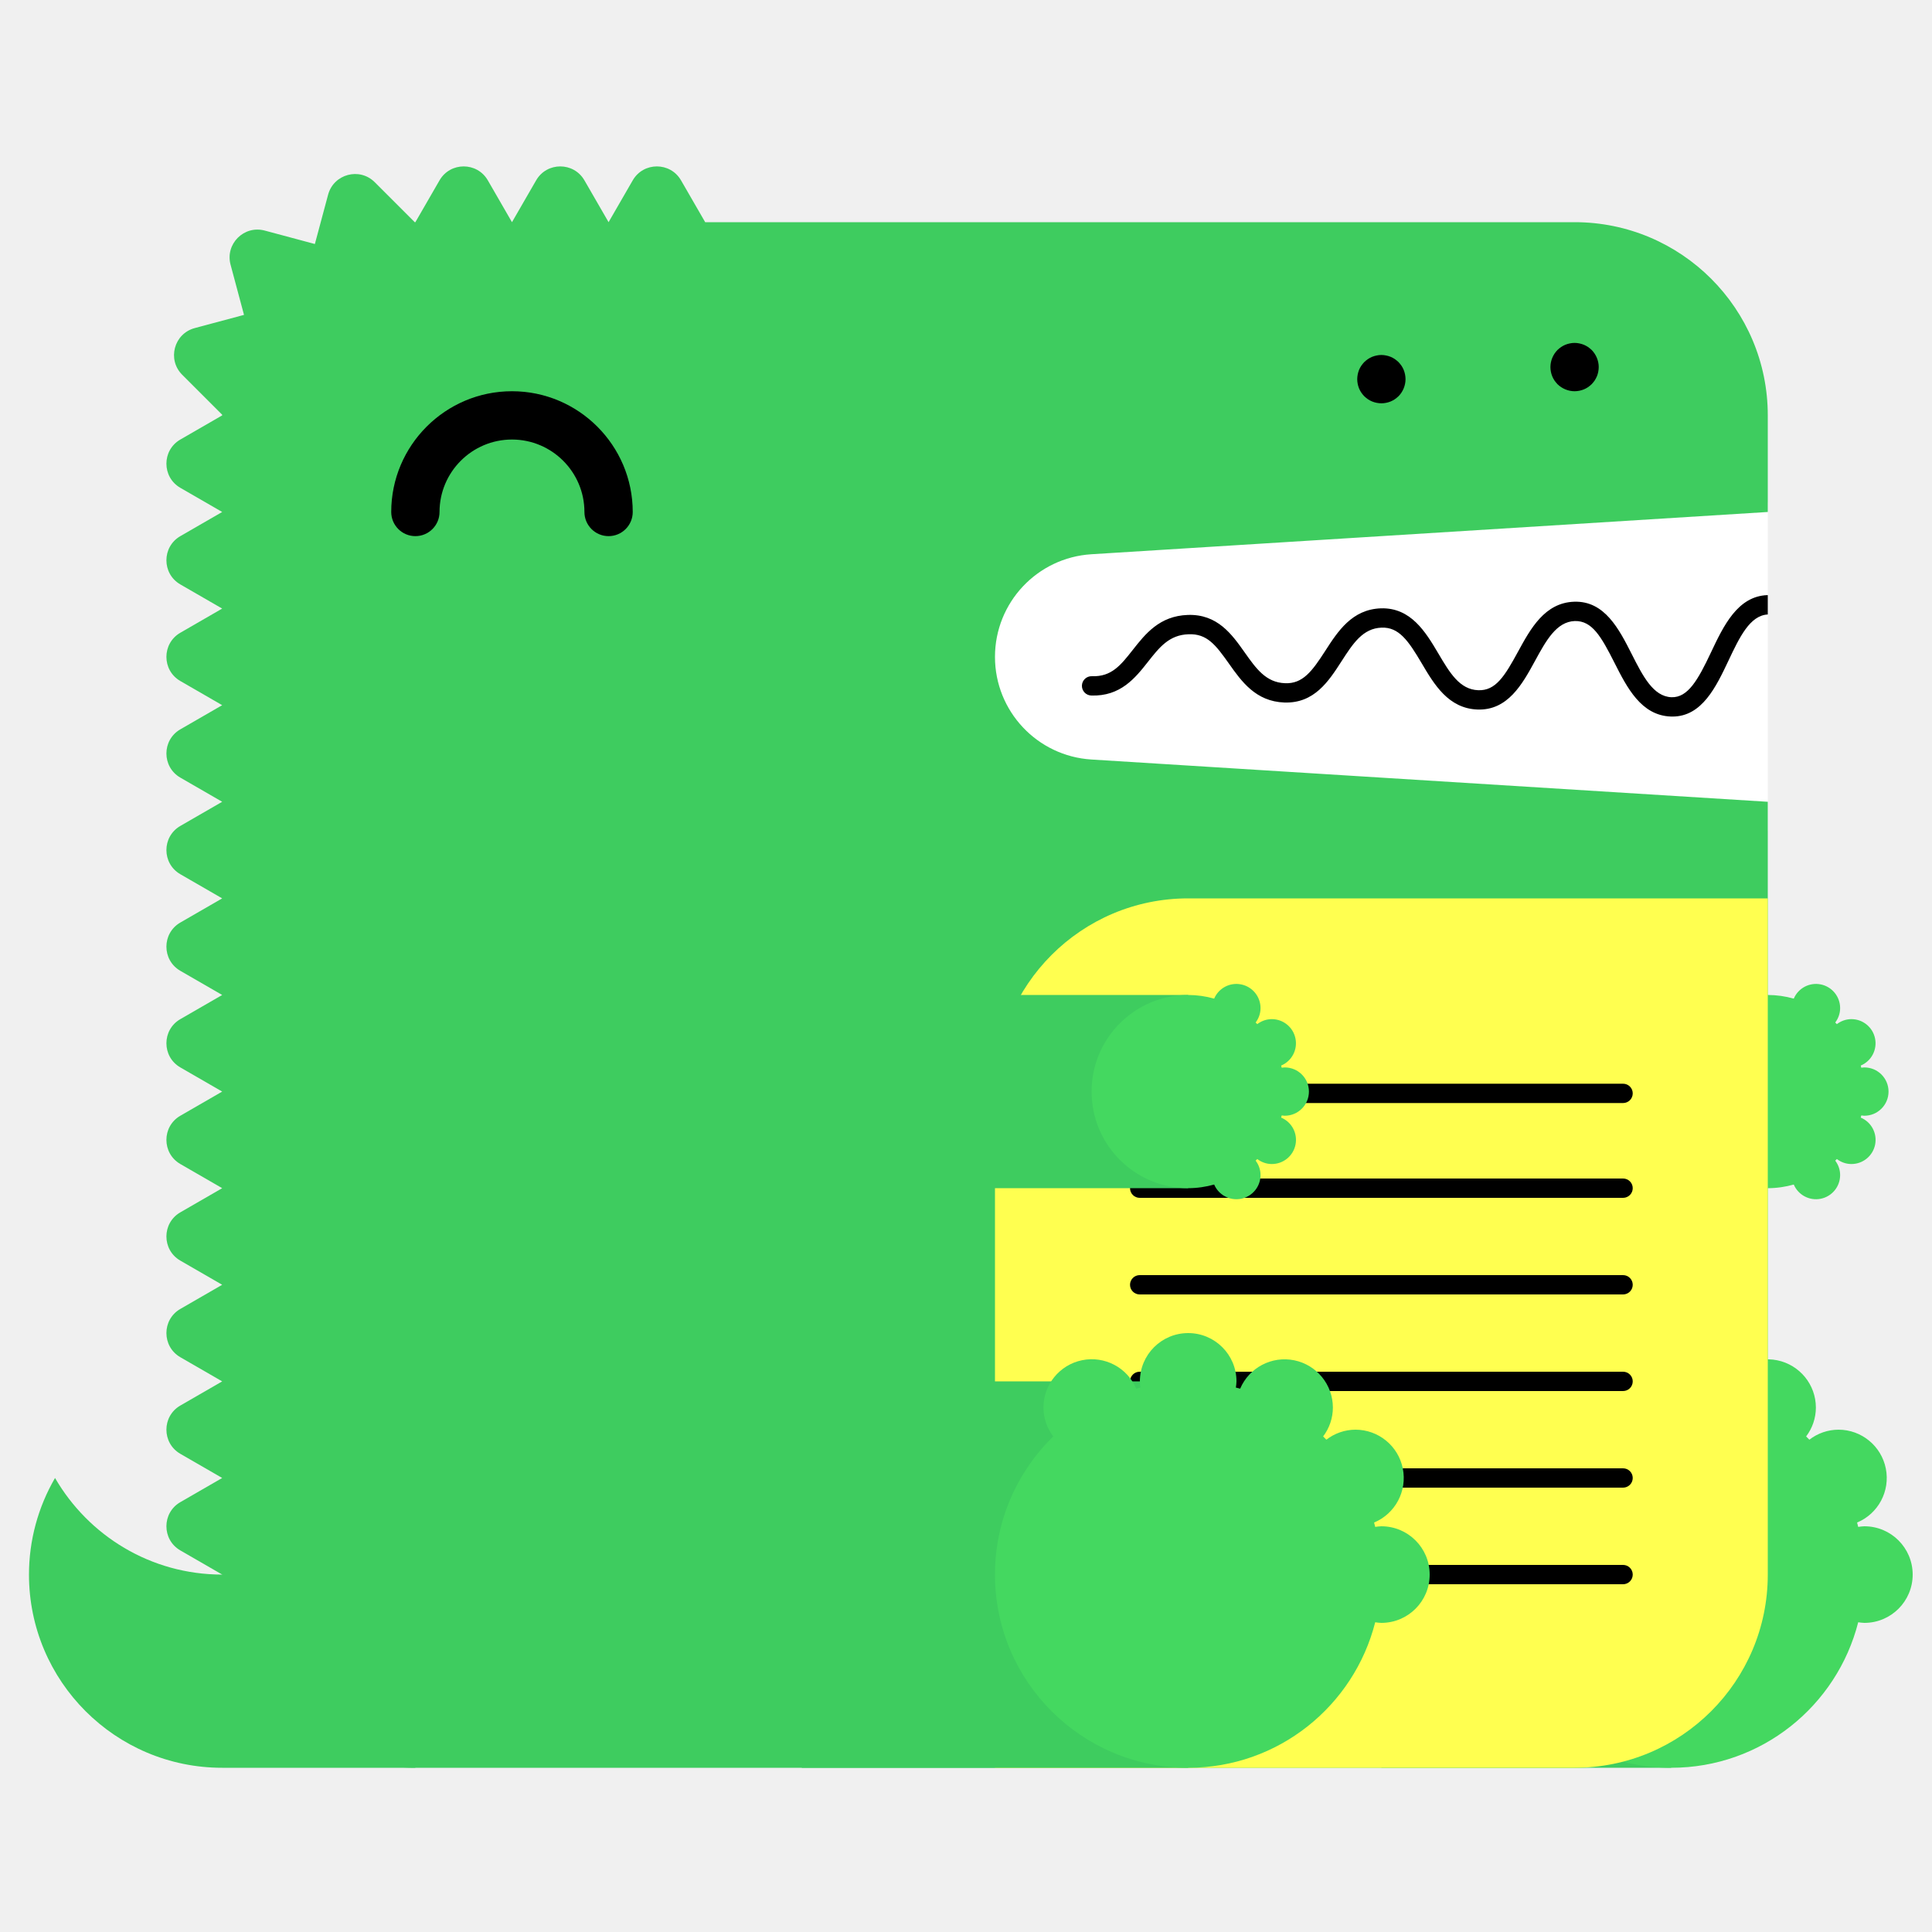
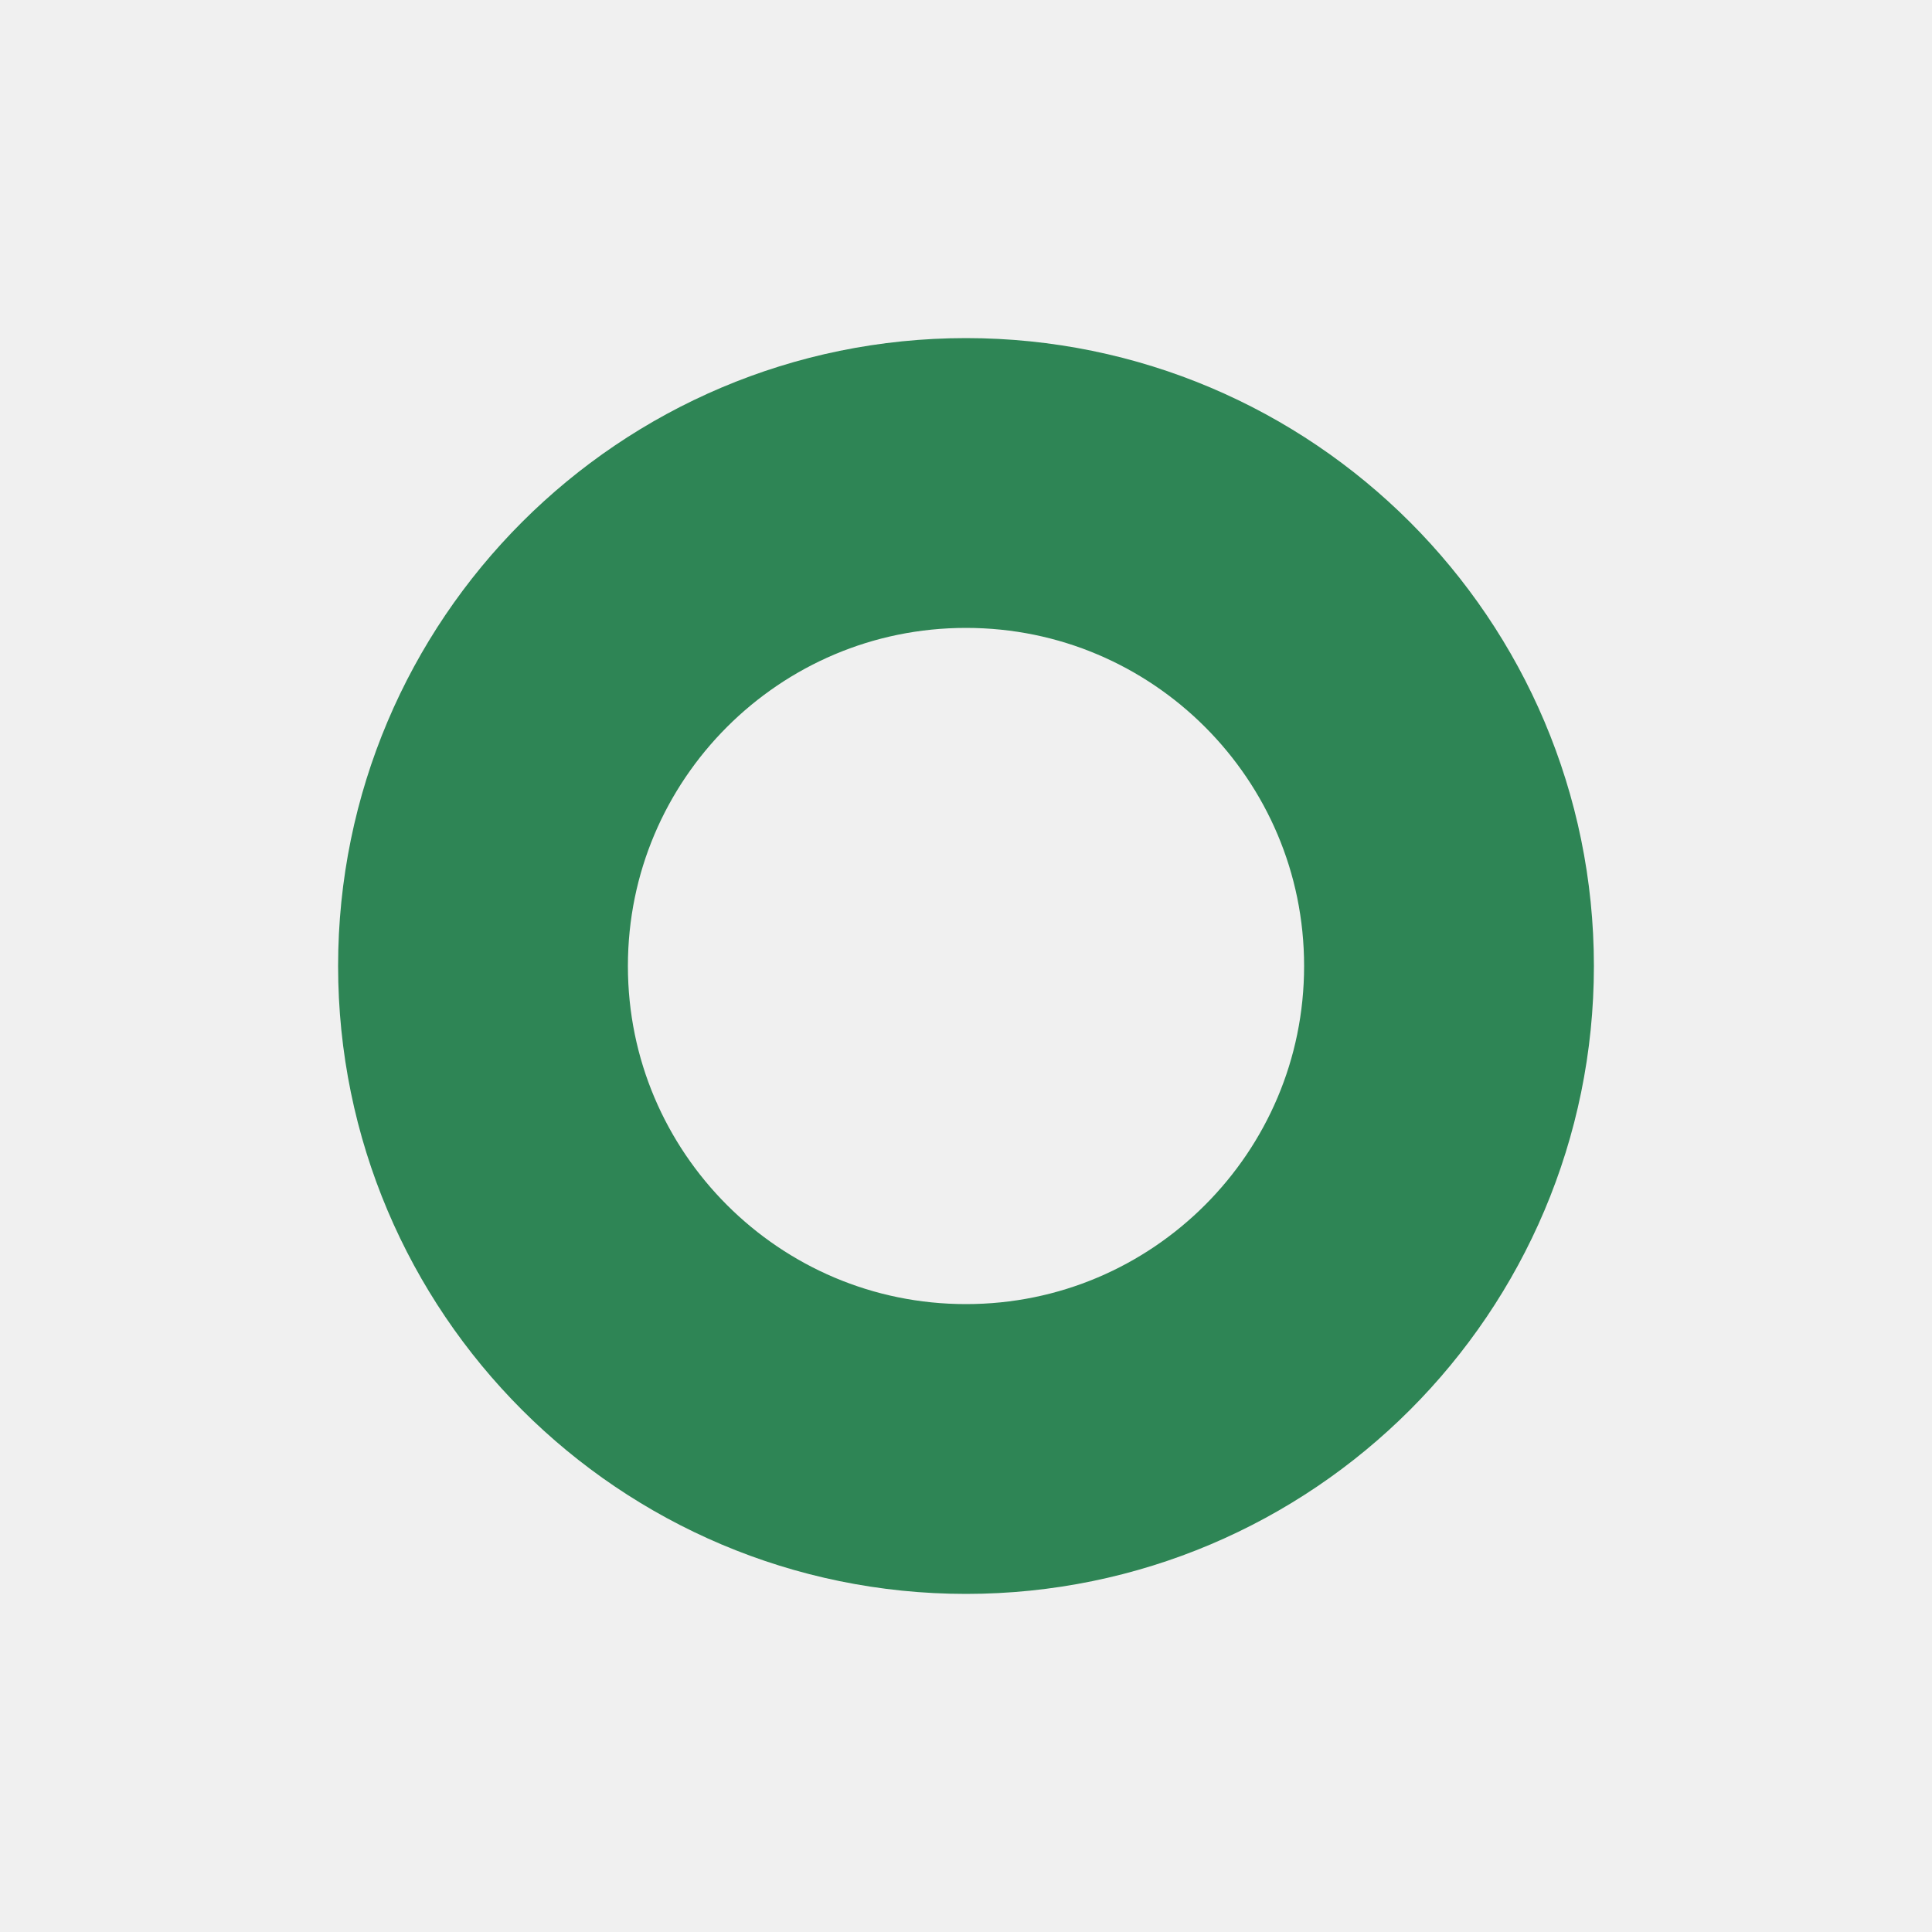
- <svg xmlns="http://www.w3.org/2000/svg" width="200" height="200" viewBox="0 0 200 200">
-   <g fill="none" fill-rule="evenodd">
-     <path fill="#FFF" d="M99 52h84v34H99z" />
-     <path d="M23 163c-7.398 0-13.843-4.027-17.303-10A19.886 19.886 0 0 0 3 163c0 11.046 8.954 20 20 20h20v-20H23z" fill="#3ECC5F" />
-     <path d="M112.98 57.376L183 53V43c0-11.046-8.954-20-20-20H73l-2.5-4.33c-1.112-1.925-3.889-1.925-5 0L63 23l-2.5-4.33c-1.111-1.925-3.889-1.925-5 0L53 23l-2.5-4.33c-1.111-1.925-3.889-1.925-5 0L43 23c-.022 0-.042.003-.065.003l-4.142-4.141c-1.57-1.571-4.252-.853-4.828 1.294l-1.369 5.104-5.192-1.392c-2.148-.575-4.111 1.389-3.535 3.536l1.39 5.193-5.102 1.367c-2.148.576-2.867 3.259-1.296 4.83l4.142 4.142c0 .021-.003.042-.003.064l-4.33 2.5c-1.925 1.111-1.925 3.889 0 5L23 53l-4.33 2.5c-1.925 1.111-1.925 3.889 0 5L23 63l-4.33 2.5c-1.925 1.111-1.925 3.889 0 5L23 73l-4.33 2.5c-1.925 1.111-1.925 3.889 0 5L23 83l-4.33 2.5c-1.925 1.111-1.925 3.889 0 5L23 93l-4.33 2.5c-1.925 1.111-1.925 3.889 0 5L23 103l-4.33 2.5c-1.925 1.111-1.925 3.889 0 5L23 113l-4.33 2.5c-1.925 1.111-1.925 3.889 0 5L23 123l-4.33 2.5c-1.925 1.111-1.925 3.889 0 5L23 133l-4.33 2.5c-1.925 1.111-1.925 3.889 0 5L23 143l-4.33 2.5c-1.925 1.111-1.925 3.889 0 5L23 153l-4.33 2.5c-1.925 1.111-1.925 3.889 0 5L23 163c0 11.046 8.954 20 20 20h120c11.046 0 20-8.954 20-20V83l-70.02-4.376A10.645 10.645 0 0 1 103 68c0-5.621 4.37-10.273 9.98-10.624" fill="#3ECC5F" />
-     <path fill="#3ECC5F" d="M143 183h30v-40h-30z" />
-     <path d="M193 158c-.219 0-.428.037-.639.064-.038-.15-.074-.301-.116-.451A5 5 0 0 0 190.32 148a4.96 4.96 0 0 0-3.016 1.036 26.531 26.531 0 0 0-.335-.336 4.955 4.955 0 0 0 1.011-2.987 5 5 0 0 0-9.599-1.959c-.148-.042-.297-.077-.445-.115.027-.211.064-.42.064-.639a5 5 0 0 0-5-5 5 5 0 0 0-5 5c0 .219.037.428.064.639-.148.038-.297.073-.445.115a4.998 4.998 0 0 0-9.599 1.959c0 1.125.384 2.151 1.011 2.987-3.717 3.632-6.031 8.693-6.031 14.3 0 11.046 8.954 20 20 20 9.339 0 17.16-6.41 19.361-15.064.211.027.42.064.639.064a5 5 0 0 0 5-5 5 5 0 0 0-5-5" fill="#44D860" />
-     <path fill="#3ECC5F" d="M153 123h30v-20h-30z" />
-     <path d="M193 115.5a2.5 2.5 0 1 0 0-5c-.109 0-.214.019-.319.032-.02-.075-.037-.15-.058-.225a2.501 2.501 0 0 0-.963-4.807c-.569 0-1.088.197-1.508.518a6.653 6.653 0 0 0-.168-.168c.314-.417.506-.931.506-1.494a2.5 2.5 0 0 0-4.8-.979A9.987 9.987 0 0 0 183 103c-5.522 0-10 4.478-10 10s4.478 10 10 10c.934 0 1.833-.138 2.69-.377a2.5 2.5 0 0 0 4.8-.979c0-.563-.192-1.077-.506-1.494.057-.055.113-.111.168-.168.42.321.939.518 1.508.518a2.5 2.5 0 0 0 .963-4.807c.021-.074.038-.15.058-.225.105.013.21.032.319.032" fill="#44D860" />
-     <path d="M63 55.5a2.5 2.5 0 0 1-2.5-2.5c0-4.136-3.364-7.5-7.5-7.5s-7.5 3.364-7.5 7.5a2.5 2.5 0 1 1-5 0c0-6.893 5.607-12.5 12.5-12.5S65.5 46.107 65.5 53a2.5 2.5 0 0 1-2.5 2.5" fill="#000" />
-     <path d="M103 183h60c11.046 0 20-8.954 20-20V93h-60c-11.046 0-20 8.954-20 20v70z" fill="#FFFF50" />
-     <path d="M168.02 124h-50.04a1 1 0 1 1 0-2h50.04a1 1 0 1 1 0 2m0 20h-50.04a1 1 0 1 1 0-2h50.04a1 1 0 1 1 0 2m0 20h-50.04a1 1 0 1 1 0-2h50.04a1 1 0 1 1 0 2m0-49.814h-50.04a1 1 0 1 1 0-2h50.04a1 1 0 1 1 0 2m0 19.814h-50.04a1 1 0 1 1 0-2h50.04a1 1 0 1 1 0 2m0 20h-50.04a1 1 0 1 1 0-2h50.04a1 1 0 1 1 0 2M183 61.611c-.012 0-.022-.006-.034-.005-3.09.105-4.552 3.196-5.842 5.923-1.346 2.85-2.387 4.703-4.093 4.647-1.889-.068-2.969-2.202-4.113-4.46-1.314-2.594-2.814-5.536-5.963-5.426-3.046.104-4.513 2.794-5.807 5.167-1.377 2.528-2.314 4.065-4.121 3.994-1.927-.07-2.951-1.805-4.136-3.813-1.321-2.236-2.848-4.75-5.936-4.664-2.994.103-4.465 2.385-5.763 4.4-1.373 2.13-2.335 3.428-4.165 3.351-1.973-.07-2.992-1.51-4.171-3.177-1.324-1.873-2.816-3.993-5.895-3.89-2.928.1-4.399 1.97-5.696 3.618-1.232 1.564-2.194 2.802-4.229 2.724a1 1 0 0 0-.072 2c3.017.101 4.545-1.8 5.872-3.487 1.177-1.496 2.193-2.787 4.193-2.855 1.926-.082 2.829 1.115 4.195 3.045 1.297 1.834 2.769 3.914 5.731 4.021 3.103.104 4.596-2.215 5.918-4.267 1.182-1.834 2.202-3.417 4.15-3.484 1.793-.067 2.769 1.35 4.145 3.681 1.297 2.197 2.766 4.686 5.787 4.796 3.125.108 4.634-2.62 5.949-5.035 1.139-2.088 2.214-4.06 4.119-4.126 1.793-.042 2.728 1.595 4.111 4.33 1.292 2.553 2.757 5.445 5.825 5.556l.169.003c3.064 0 4.518-3.075 5.805-5.794 1.139-2.41 2.217-4.68 4.067-4.773v-2z" fill="#000" />
-     <path fill="#3ECC5F" d="M83 183h40v-40H83z" />
-     <path d="M143 158c-.219 0-.428.037-.639.064-.038-.15-.074-.301-.116-.451A5 5 0 0 0 140.32 148a4.96 4.96 0 0 0-3.016 1.036 26.531 26.531 0 0 0-.335-.336 4.955 4.955 0 0 0 1.011-2.987 5 5 0 0 0-9.599-1.959c-.148-.042-.297-.077-.445-.115.027-.211.064-.42.064-.639a5 5 0 0 0-5-5 5 5 0 0 0-5 5c0 .219.037.428.064.639-.148.038-.297.073-.445.115a4.998 4.998 0 0 0-9.599 1.959c0 1.125.384 2.151 1.011 2.987-3.717 3.632-6.031 8.693-6.031 14.3 0 11.046 8.954 20 20 20 9.339 0 17.16-6.41 19.361-15.064.211.027.42.064.639.064a5 5 0 0 0 5-5 5 5 0 0 0-5-5" fill="#44D860" />
-     <path fill="#3ECC5F" d="M83 123h40v-20H83z" />
-     <path d="M133 115.5a2.5 2.5 0 1 0 0-5c-.109 0-.214.019-.319.032-.02-.075-.037-.15-.058-.225a2.501 2.501 0 0 0-.963-4.807c-.569 0-1.088.197-1.508.518a6.653 6.653 0 0 0-.168-.168c.314-.417.506-.931.506-1.494a2.5 2.5 0 0 0-4.8-.979A9.987 9.987 0 0 0 123 103c-5.522 0-10 4.478-10 10s4.478 10 10 10c.934 0 1.833-.138 2.69-.377a2.5 2.5 0 0 0 4.8-.979c0-.563-.192-1.077-.506-1.494.057-.055.113-.111.168-.168.42.321.939.518 1.508.518a2.5 2.5 0 0 0 .963-4.807c.021-.074.038-.15.058-.225.105.013.21.032.319.032" fill="#44D860" />
-     <path d="M143 41.75c-.16 0-.33-.02-.49-.05a2.52 2.52 0 0 1-.47-.14c-.15-.06-.29-.14-.431-.23-.13-.09-.259-.2-.38-.31-.109-.12-.219-.24-.309-.38s-.17-.28-.231-.43a2.619 2.619 0 0 1-.189-.96c0-.16.02-.33.05-.49.03-.16.08-.31.139-.47.061-.15.141-.29.231-.43.09-.13.2-.26.309-.38.121-.11.25-.22.38-.31.141-.09.281-.17.431-.23.149-.06.31-.11.47-.14.32-.07.65-.07.98 0 .159.03.32.08.47.14.149.06.29.14.43.23.13.09.259.2.38.31.11.12.22.25.31.38.09.14.17.28.23.43.06.16.11.31.14.47.029.16.05.33.05.49 0 .66-.271 1.31-.73 1.77-.121.11-.25.22-.38.31-.14.09-.281.17-.43.23a2.565 2.565 0 0 1-.96.19m20-1.25c-.66 0-1.3-.27-1.771-.73a3.802 3.802 0 0 1-.309-.38c-.09-.14-.17-.28-.231-.43a2.619 2.619 0 0 1-.189-.96c0-.66.27-1.3.729-1.77.121-.11.25-.22.38-.31.141-.09.281-.17.431-.23.149-.06.31-.11.47-.14.32-.07.66-.07.98 0 .159.03.32.08.47.14.149.06.29.14.43.23.13.09.259.2.38.31.459.47.73 1.11.73 1.77 0 .16-.021.33-.05.49-.03.16-.08.32-.14.47-.07.15-.14.29-.23.43-.09.13-.2.26-.31.38-.121.11-.25.22-.38.31-.14.09-.281.17-.43.23a2.565 2.565 0 0 1-.96.19" fill="#000" />
-   </g>
+ <svg xmlns="http://www.w3.org/2000/svg" width="100" height="100" viewBox="0 0 100 100">
+   <path d="M75 50c0-13.8-11.2-25-25-25s-25 11.2-25 25 11.2 25 25 25 25-11.2 25-25" stroke="#2E8555" stroke-width="15" fill="none" stroke-linecap="round" />
</svg>
